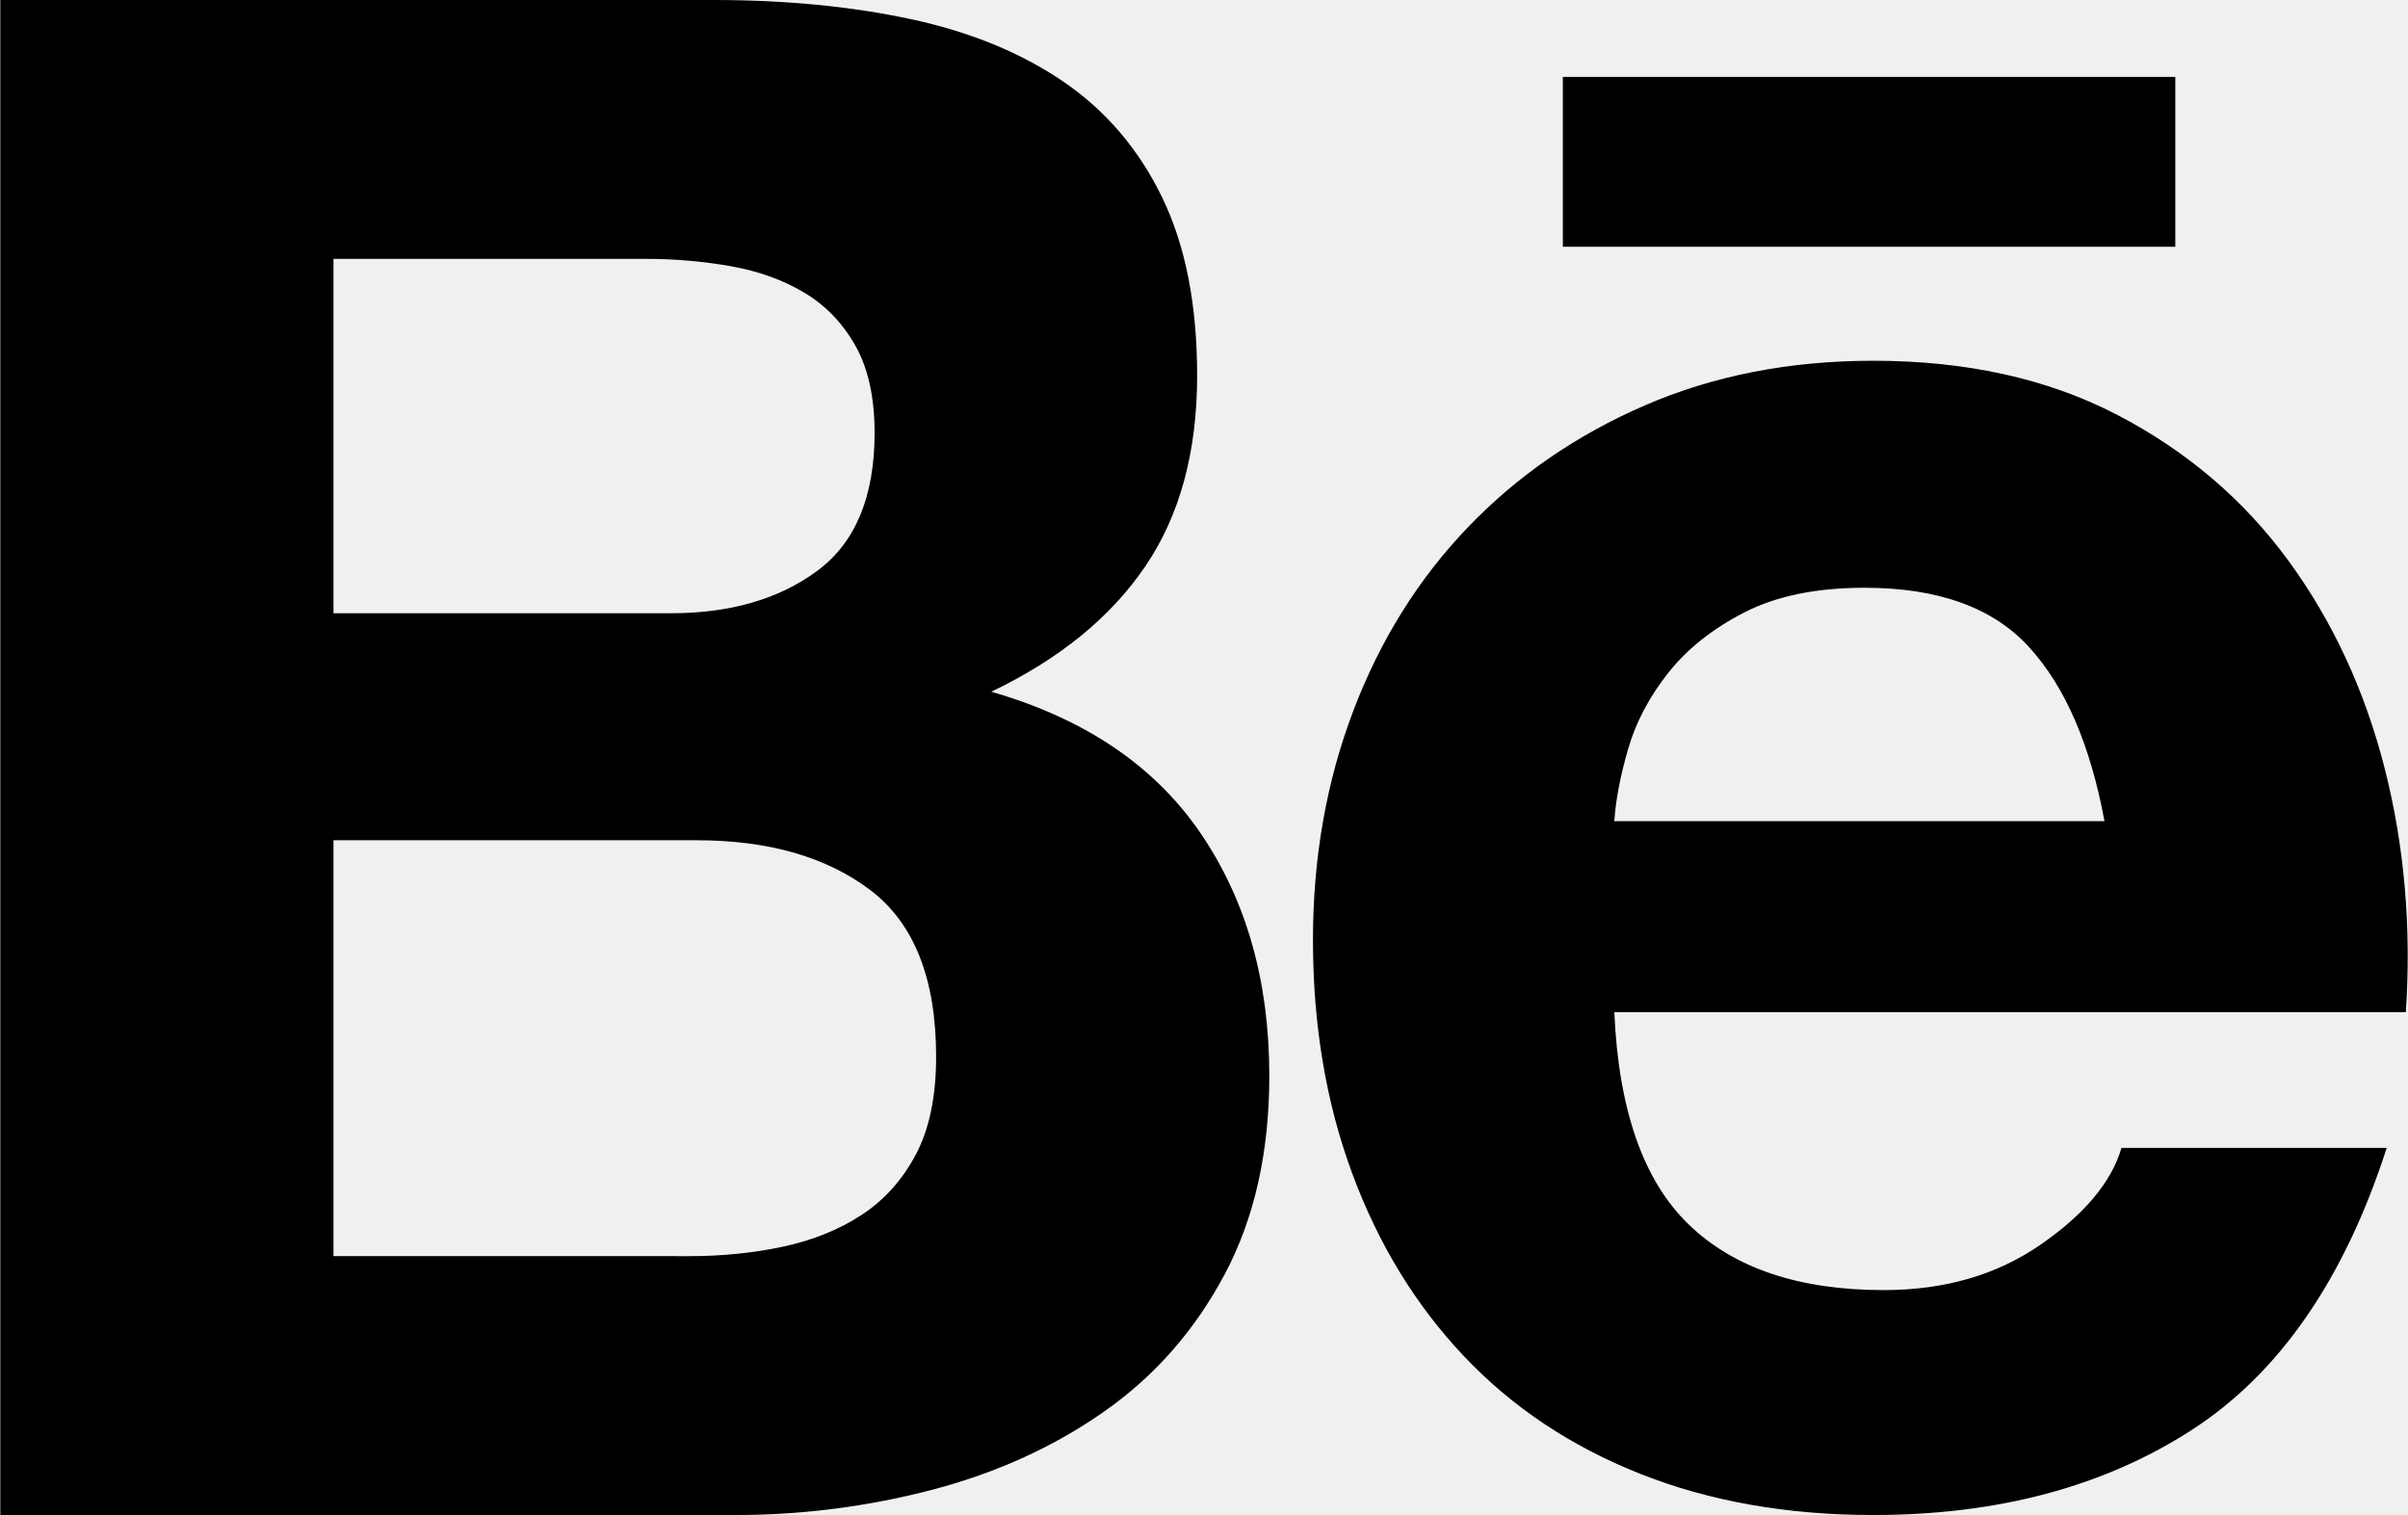
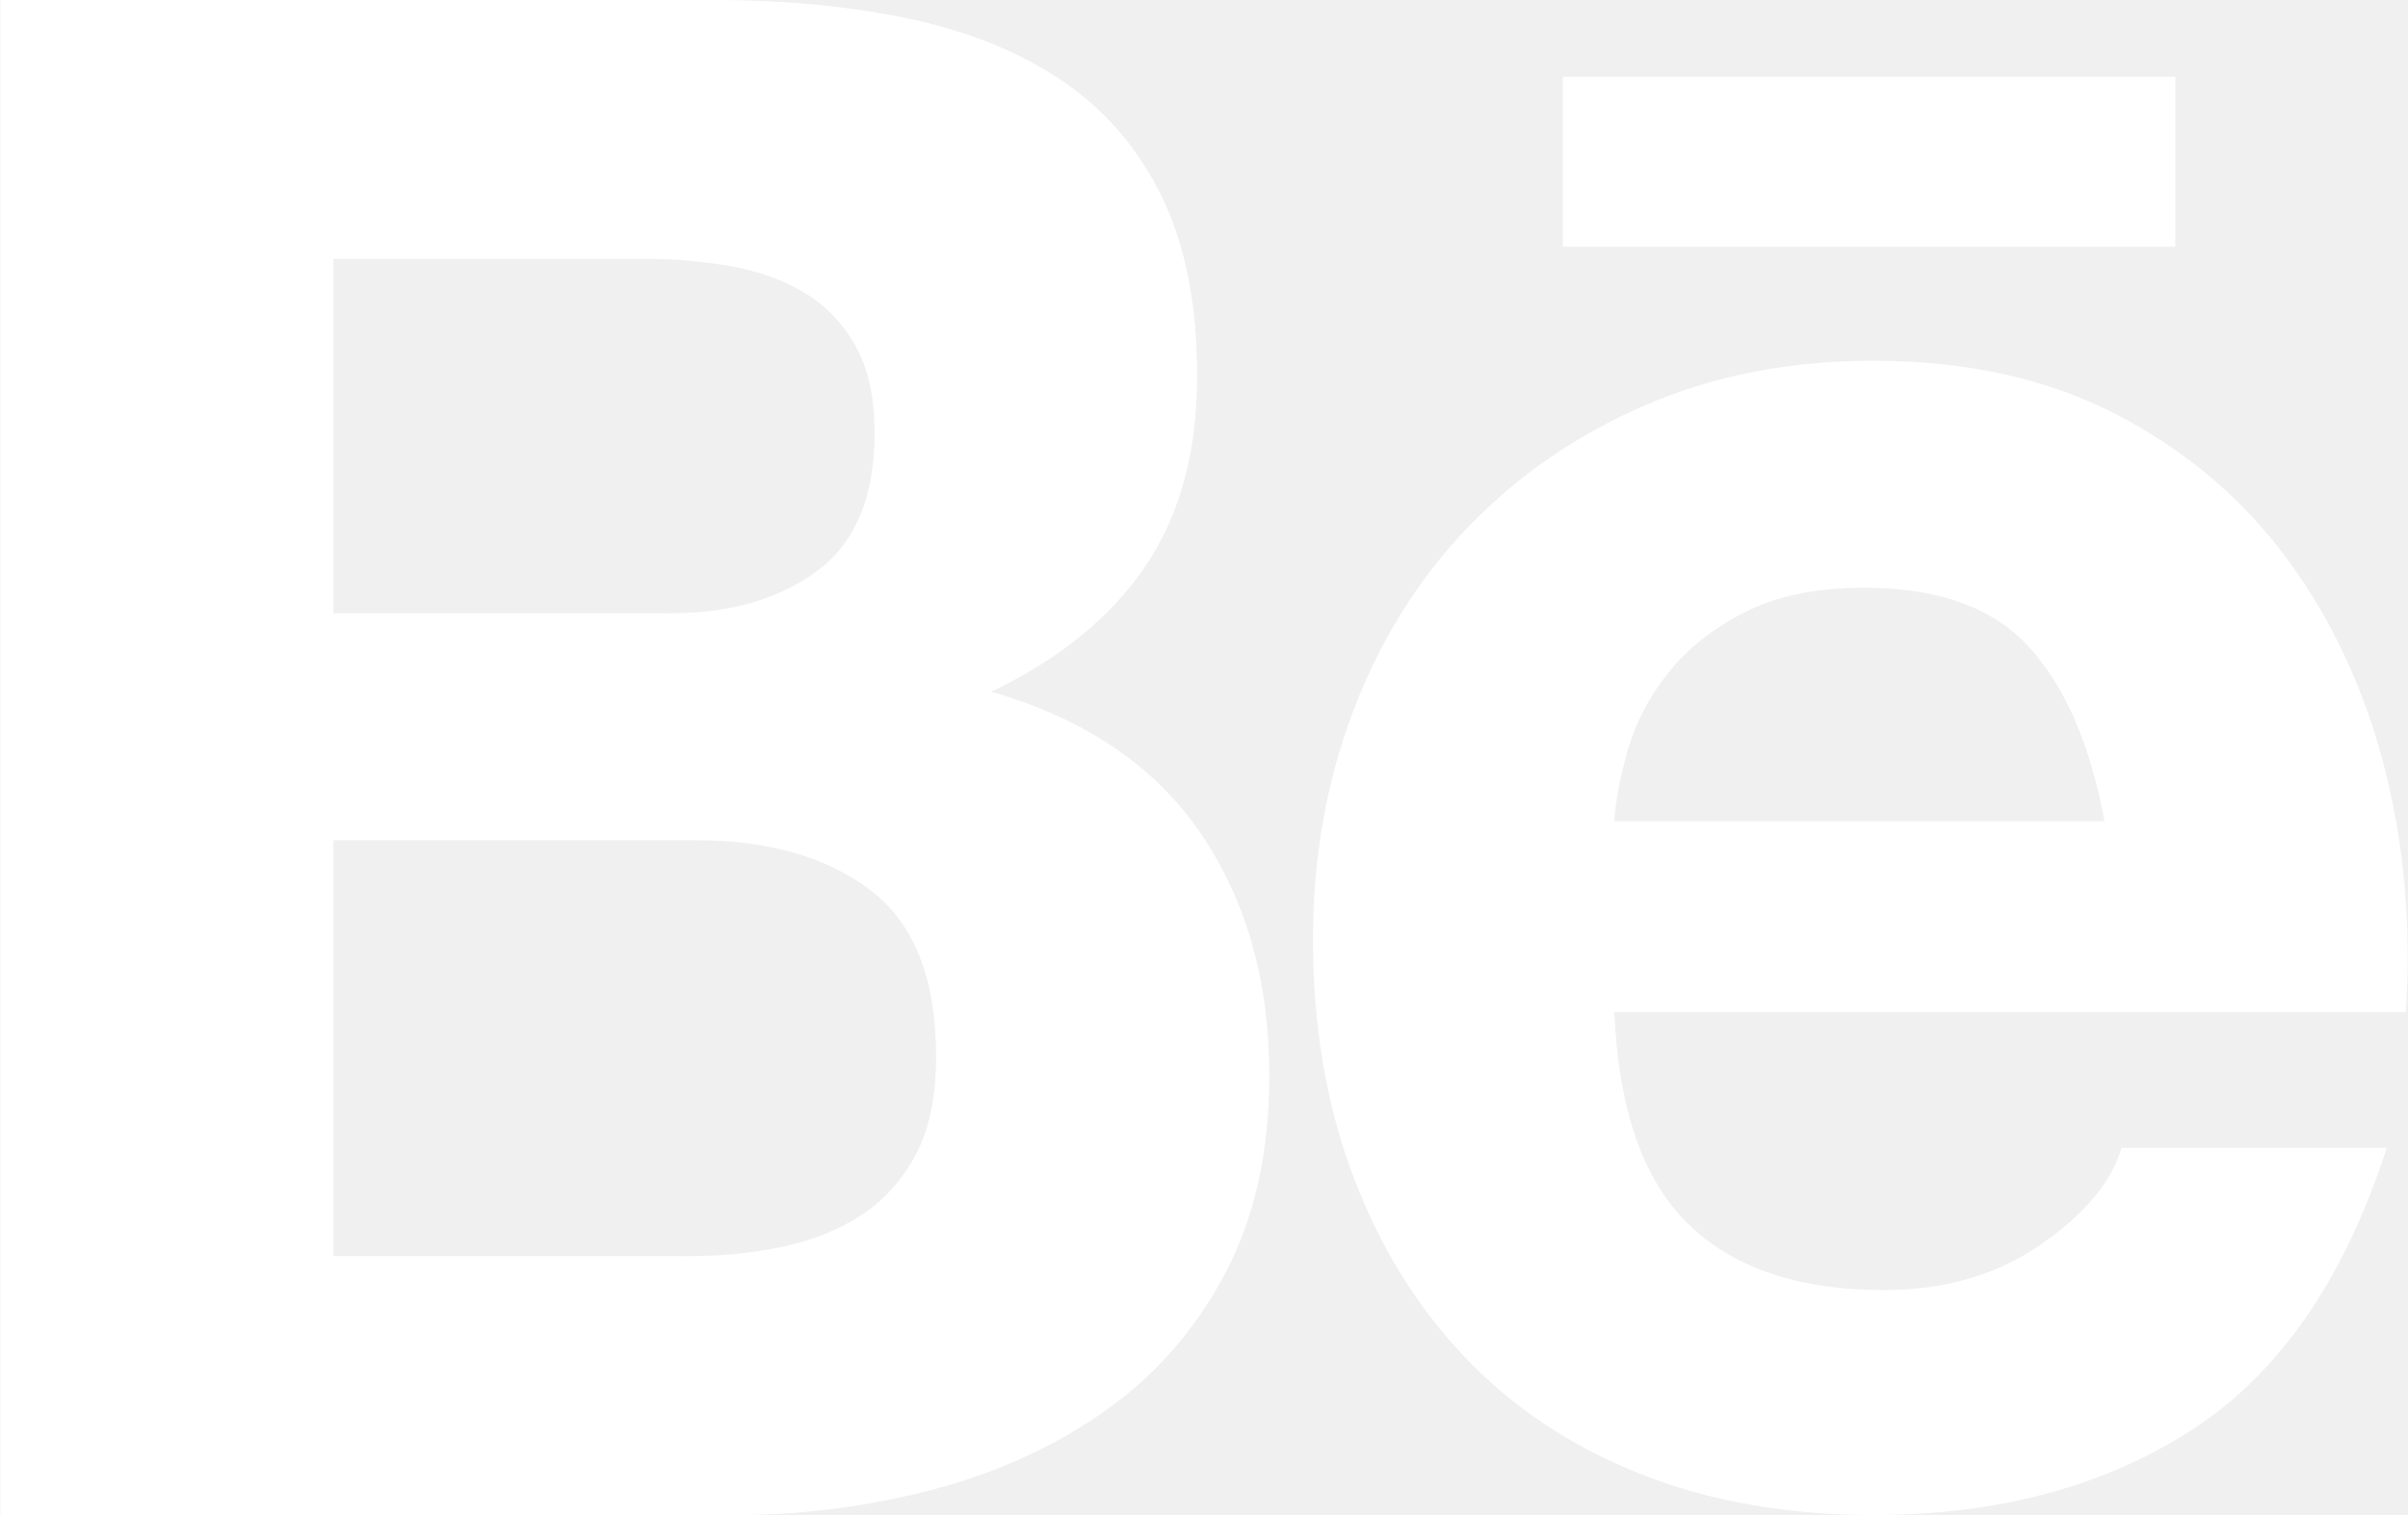
<svg xmlns="http://www.w3.org/2000/svg" width="2500" height="1573" viewBox="0 0 199.859 125.785">
-   <path d="M59.193 0c5.99 0 11.451.528 16.384 1.586 4.933 1.057 9.161 2.791 12.684 5.196 3.523 2.408 6.254 5.609 8.192 9.603 1.938 3.994 2.907 8.926 2.907 14.798 0 6.343-1.439 11.628-4.316 15.855-2.879 4.228-7.135 7.692-12.772 10.394 7.751 2.232 13.535 6.139 17.353 11.715 3.814 5.58 5.727 12.305 5.727 20.172 0 6.342-1.233 11.834-3.701 16.474-2.465 4.641-5.785 8.428-9.952 11.36-4.17 2.938-8.927 5.109-14.27 6.521a64.387 64.387 0 0 1-16.472 2.112H0V0h59.193zM55.67 50.915c4.933 0 8.984-1.174 12.156-3.524 3.171-2.348 4.756-6.166 4.756-11.451 0-2.935-.528-5.344-1.585-7.223-1.057-1.878-2.466-3.349-4.228-4.404-1.762-1.058-3.788-1.789-6.078-2.203a40.436 40.436 0 0 0-7.135-.616H27.659v29.422H55.67zm1.585 53.378c2.7 0 5.285-.265 7.751-.793 2.466-.529 4.638-1.41 6.519-2.644 1.877-1.231 3.375-2.906 4.492-5.021 1.115-2.113 1.673-4.814 1.673-8.104 0-6.457-1.822-11.067-5.461-13.828-3.642-2.76-8.457-4.141-14.446-4.141H27.659v34.529l29.596.002zM140.159 101.651c3.758 3.644 9.161 5.461 16.208 5.461 5.048 0 9.395-1.26 13.035-3.787 3.641-2.522 5.873-5.196 6.695-8.016h22.021c-3.522 10.922-8.927 18.734-16.207 23.43-7.284 4.699-16.093 7.047-26.427 7.047-7.164 0-13.625-1.145-19.379-3.436-5.756-2.289-10.631-5.549-14.621-9.777-3.994-4.227-7.077-9.274-9.25-15.149-2.174-5.871-3.258-12.332-3.258-19.379 0-6.81 1.113-13.152 3.347-19.025 2.229-5.871 5.399-10.951 9.514-15.24 4.108-4.285 9.013-7.662 14.71-10.129 5.695-2.467 12.008-3.699 18.938-3.699 7.752 0 14.504 1.497 20.261 4.492 5.753 2.994 10.481 7.021 14.182 12.067 3.699 5.051 6.369 10.807 8.017 17.264 1.644 6.461 2.229 13.213 1.762 20.26h-65.712c.351 8.102 2.403 13.977 6.164 17.616zm28.275-47.918c-2.994-3.287-7.547-4.933-13.652-4.933-3.994 0-7.311.677-9.953 2.026-2.643 1.353-4.758 3.023-6.344 5.021-1.584 1.998-2.702 4.113-3.346 6.342-.647 2.232-1.029 4.229-1.146 5.99h40.695c-1.174-6.343-3.258-11.157-6.254-14.446zM129.721 6.387h50.846v14.098h-50.846z" />
+   <path d="M59.193 0c5.99 0 11.451.528 16.384 1.586 4.933 1.057 9.161 2.791 12.684 5.196 3.523 2.408 6.254 5.609 8.192 9.603 1.938 3.994 2.907 8.926 2.907 14.798 0 6.343-1.439 11.628-4.316 15.855-2.879 4.228-7.135 7.692-12.772 10.394 7.751 2.232 13.535 6.139 17.353 11.715 3.814 5.58 5.727 12.305 5.727 20.172 0 6.342-1.233 11.834-3.701 16.474-2.465 4.641-5.785 8.428-9.952 11.36-4.17 2.938-8.927 5.109-14.27 6.521a64.387 64.387 0 0 1-16.472 2.112H0V0h59.193zM55.67 50.915c4.933 0 8.984-1.174 12.156-3.524 3.171-2.348 4.756-6.166 4.756-11.451 0-2.935-.528-5.344-1.585-7.223-1.057-1.878-2.466-3.349-4.228-4.404-1.762-1.058-3.788-1.789-6.078-2.203a40.436 40.436 0 0 0-7.135-.616H27.659v29.422H55.67zm1.585 53.378c2.7 0 5.285-.265 7.751-.793 2.466-.529 4.638-1.41 6.519-2.644 1.877-1.231 3.375-2.906 4.492-5.021 1.115-2.113 1.673-4.814 1.673-8.104 0-6.457-1.822-11.067-5.461-13.828-3.642-2.76-8.457-4.141-14.446-4.141H27.659v34.529l29.596.002zM140.159 101.651c3.758 3.644 9.161 5.461 16.208 5.461 5.048 0 9.395-1.26 13.035-3.787 3.641-2.522 5.873-5.196 6.695-8.016h22.021c-3.522 10.922-8.927 18.734-16.207 23.43-7.284 4.699-16.093 7.047-26.427 7.047-7.164 0-13.625-1.145-19.379-3.436-5.756-2.289-10.631-5.549-14.621-9.777-3.994-4.227-7.077-9.274-9.25-15.149-2.174-5.871-3.258-12.332-3.258-19.379 0-6.81 1.113-13.152 3.347-19.025 2.229-5.871 5.399-10.951 9.514-15.24 4.108-4.285 9.013-7.662 14.71-10.129 5.695-2.467 12.008-3.699 18.938-3.699 7.752 0 14.504 1.497 20.261 4.492 5.753 2.994 10.481 7.021 14.182 12.067 3.699 5.051 6.369 10.807 8.017 17.264 1.644 6.461 2.229 13.213 1.762 20.26h-65.712c.351 8.102 2.403 13.977 6.164 17.616zm28.275-47.918c-2.994-3.287-7.547-4.933-13.652-4.933-3.994 0-7.311.677-9.953 2.026-2.643 1.353-4.758 3.023-6.344 5.021-1.584 1.998-2.702 4.113-3.346 6.342-.647 2.232-1.029 4.229-1.146 5.99h40.695c-1.174-6.343-3.258-11.157-6.254-14.446zM129.721 6.387h50.846v14.098h-50.846z" fill="white" />
</svg>
